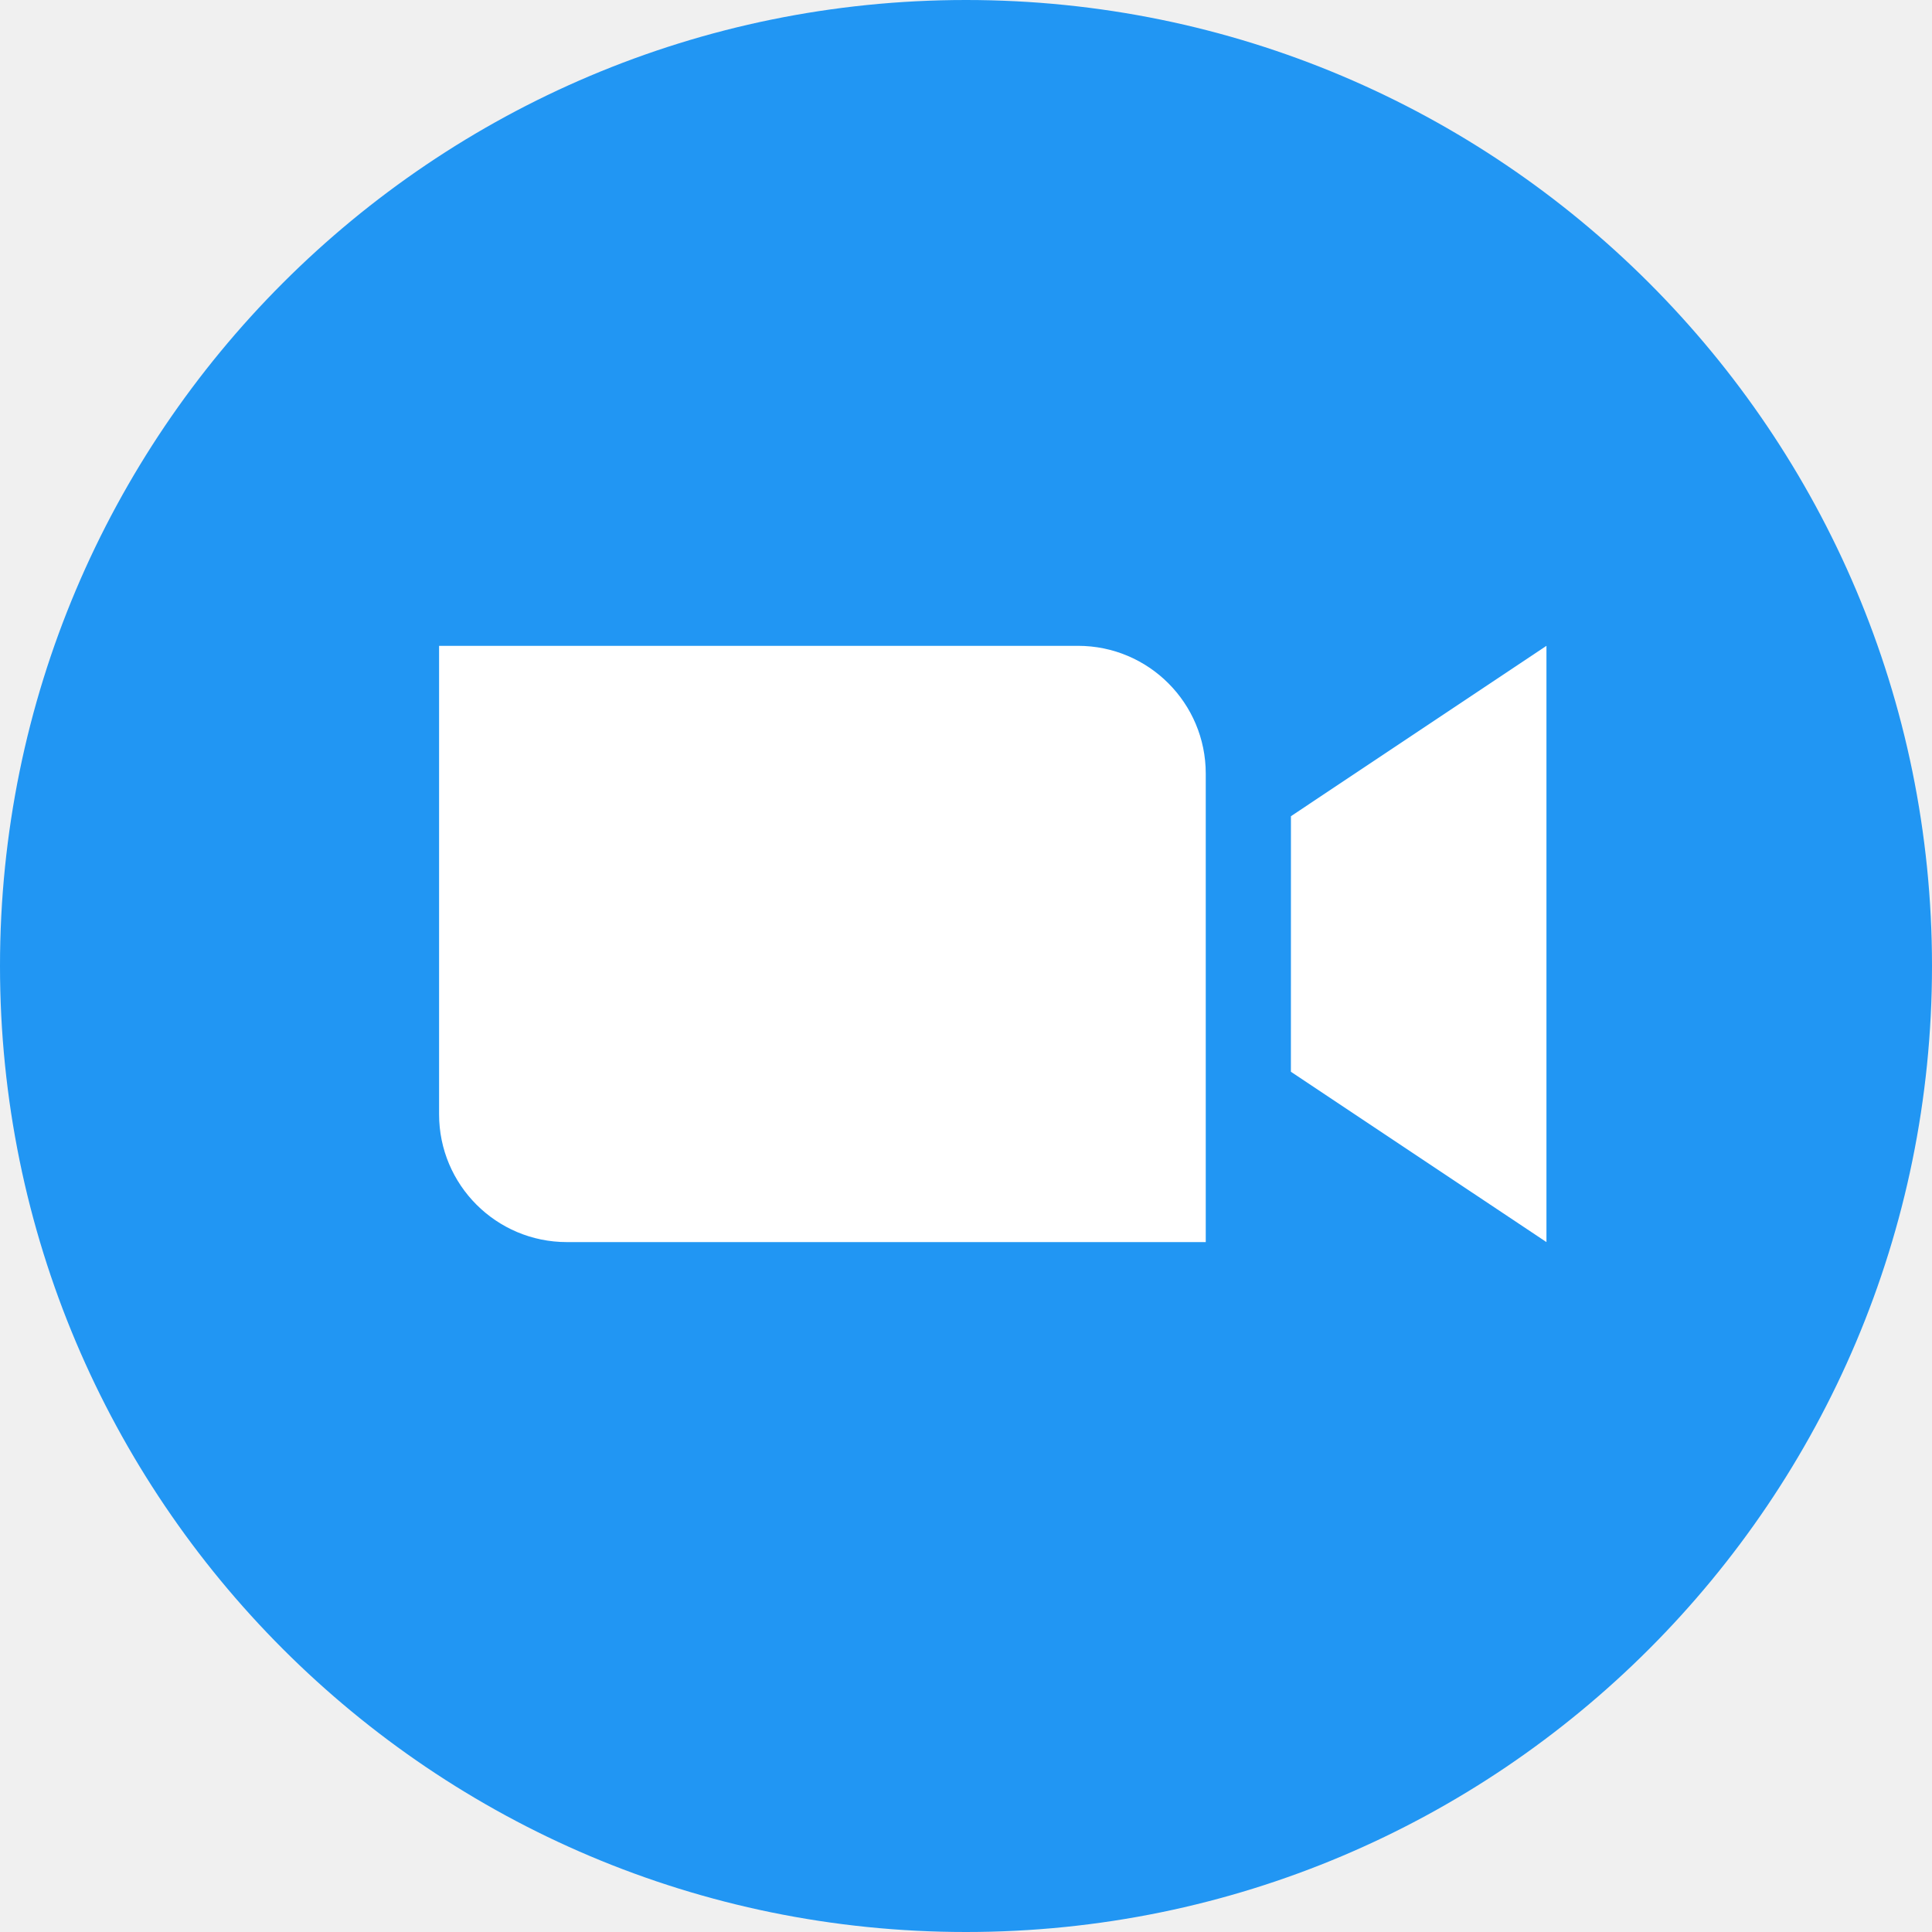
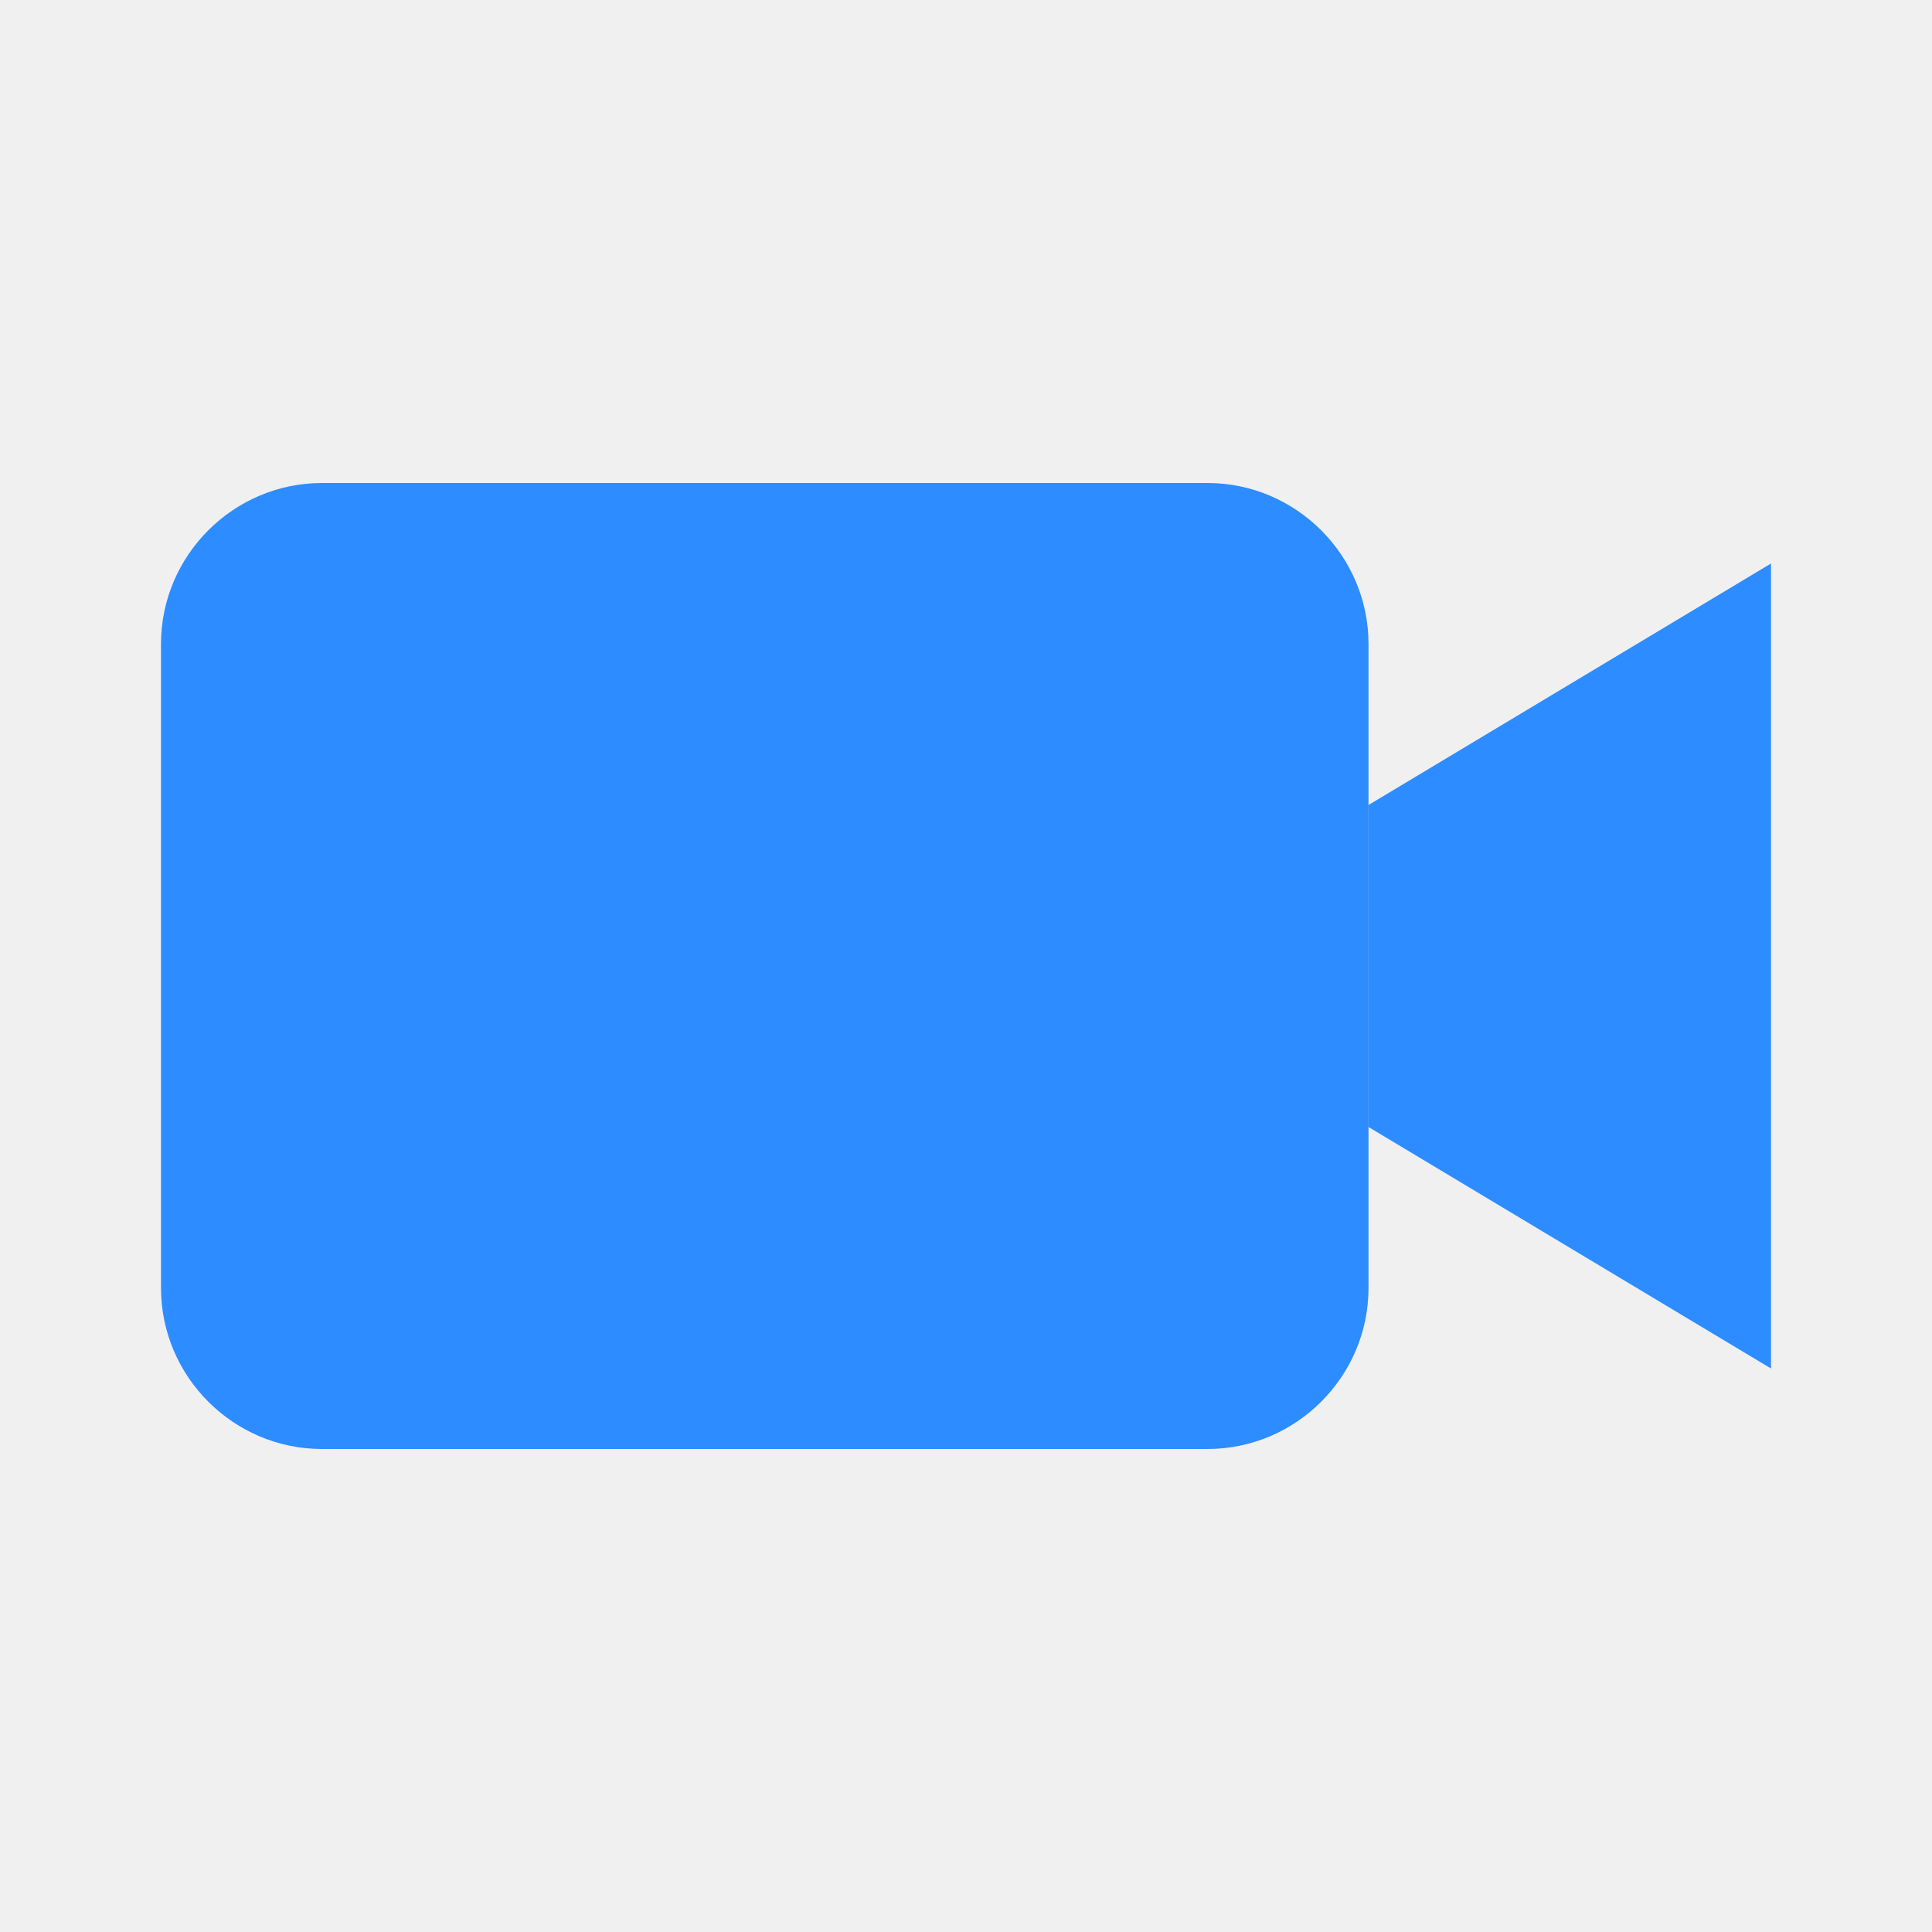
- <svg xmlns="http://www.w3.org/2000/svg" fill="none" height="50" width="50" viewBox="0 0 50.667 50.667">
-   <path d="M25.333 50.667c13.992 0 25.334-11.343 25.334-25.334S39.325 0 25.333 0 0 11.342 0 25.333s11.342 25.334 25.333 25.334z" fill="#2196f3" />
-   <path clip-rule="evenodd" d="M14.866 32.574h16.755V20.288c0-1.851-1.5-3.351-3.351-3.351H11.515v12.286c0 1.851 1.5 3.351 3.351 3.351zm18.988-4.467l6.702 4.467V16.937l-6.701 4.468z" fill="#fff" fill-rule="evenodd" />
+ <svg xmlns="http://www.w3.org/2000/svg" viewBox="0 0 48 48" width="48" height="48">
+   <path fill="#2D8CFF" d="M8 12h22c2.2 0 4 1.8 4 4v16c0 2.2-1.8 4-4 4H8c-2.2 0-4-1.8-4-4V16c0-2.2 1.8-4 4-4z" />
+   <path fill="#2D8CFF" d="M34 20l10-6v20l-10-6z" />
</svg>
